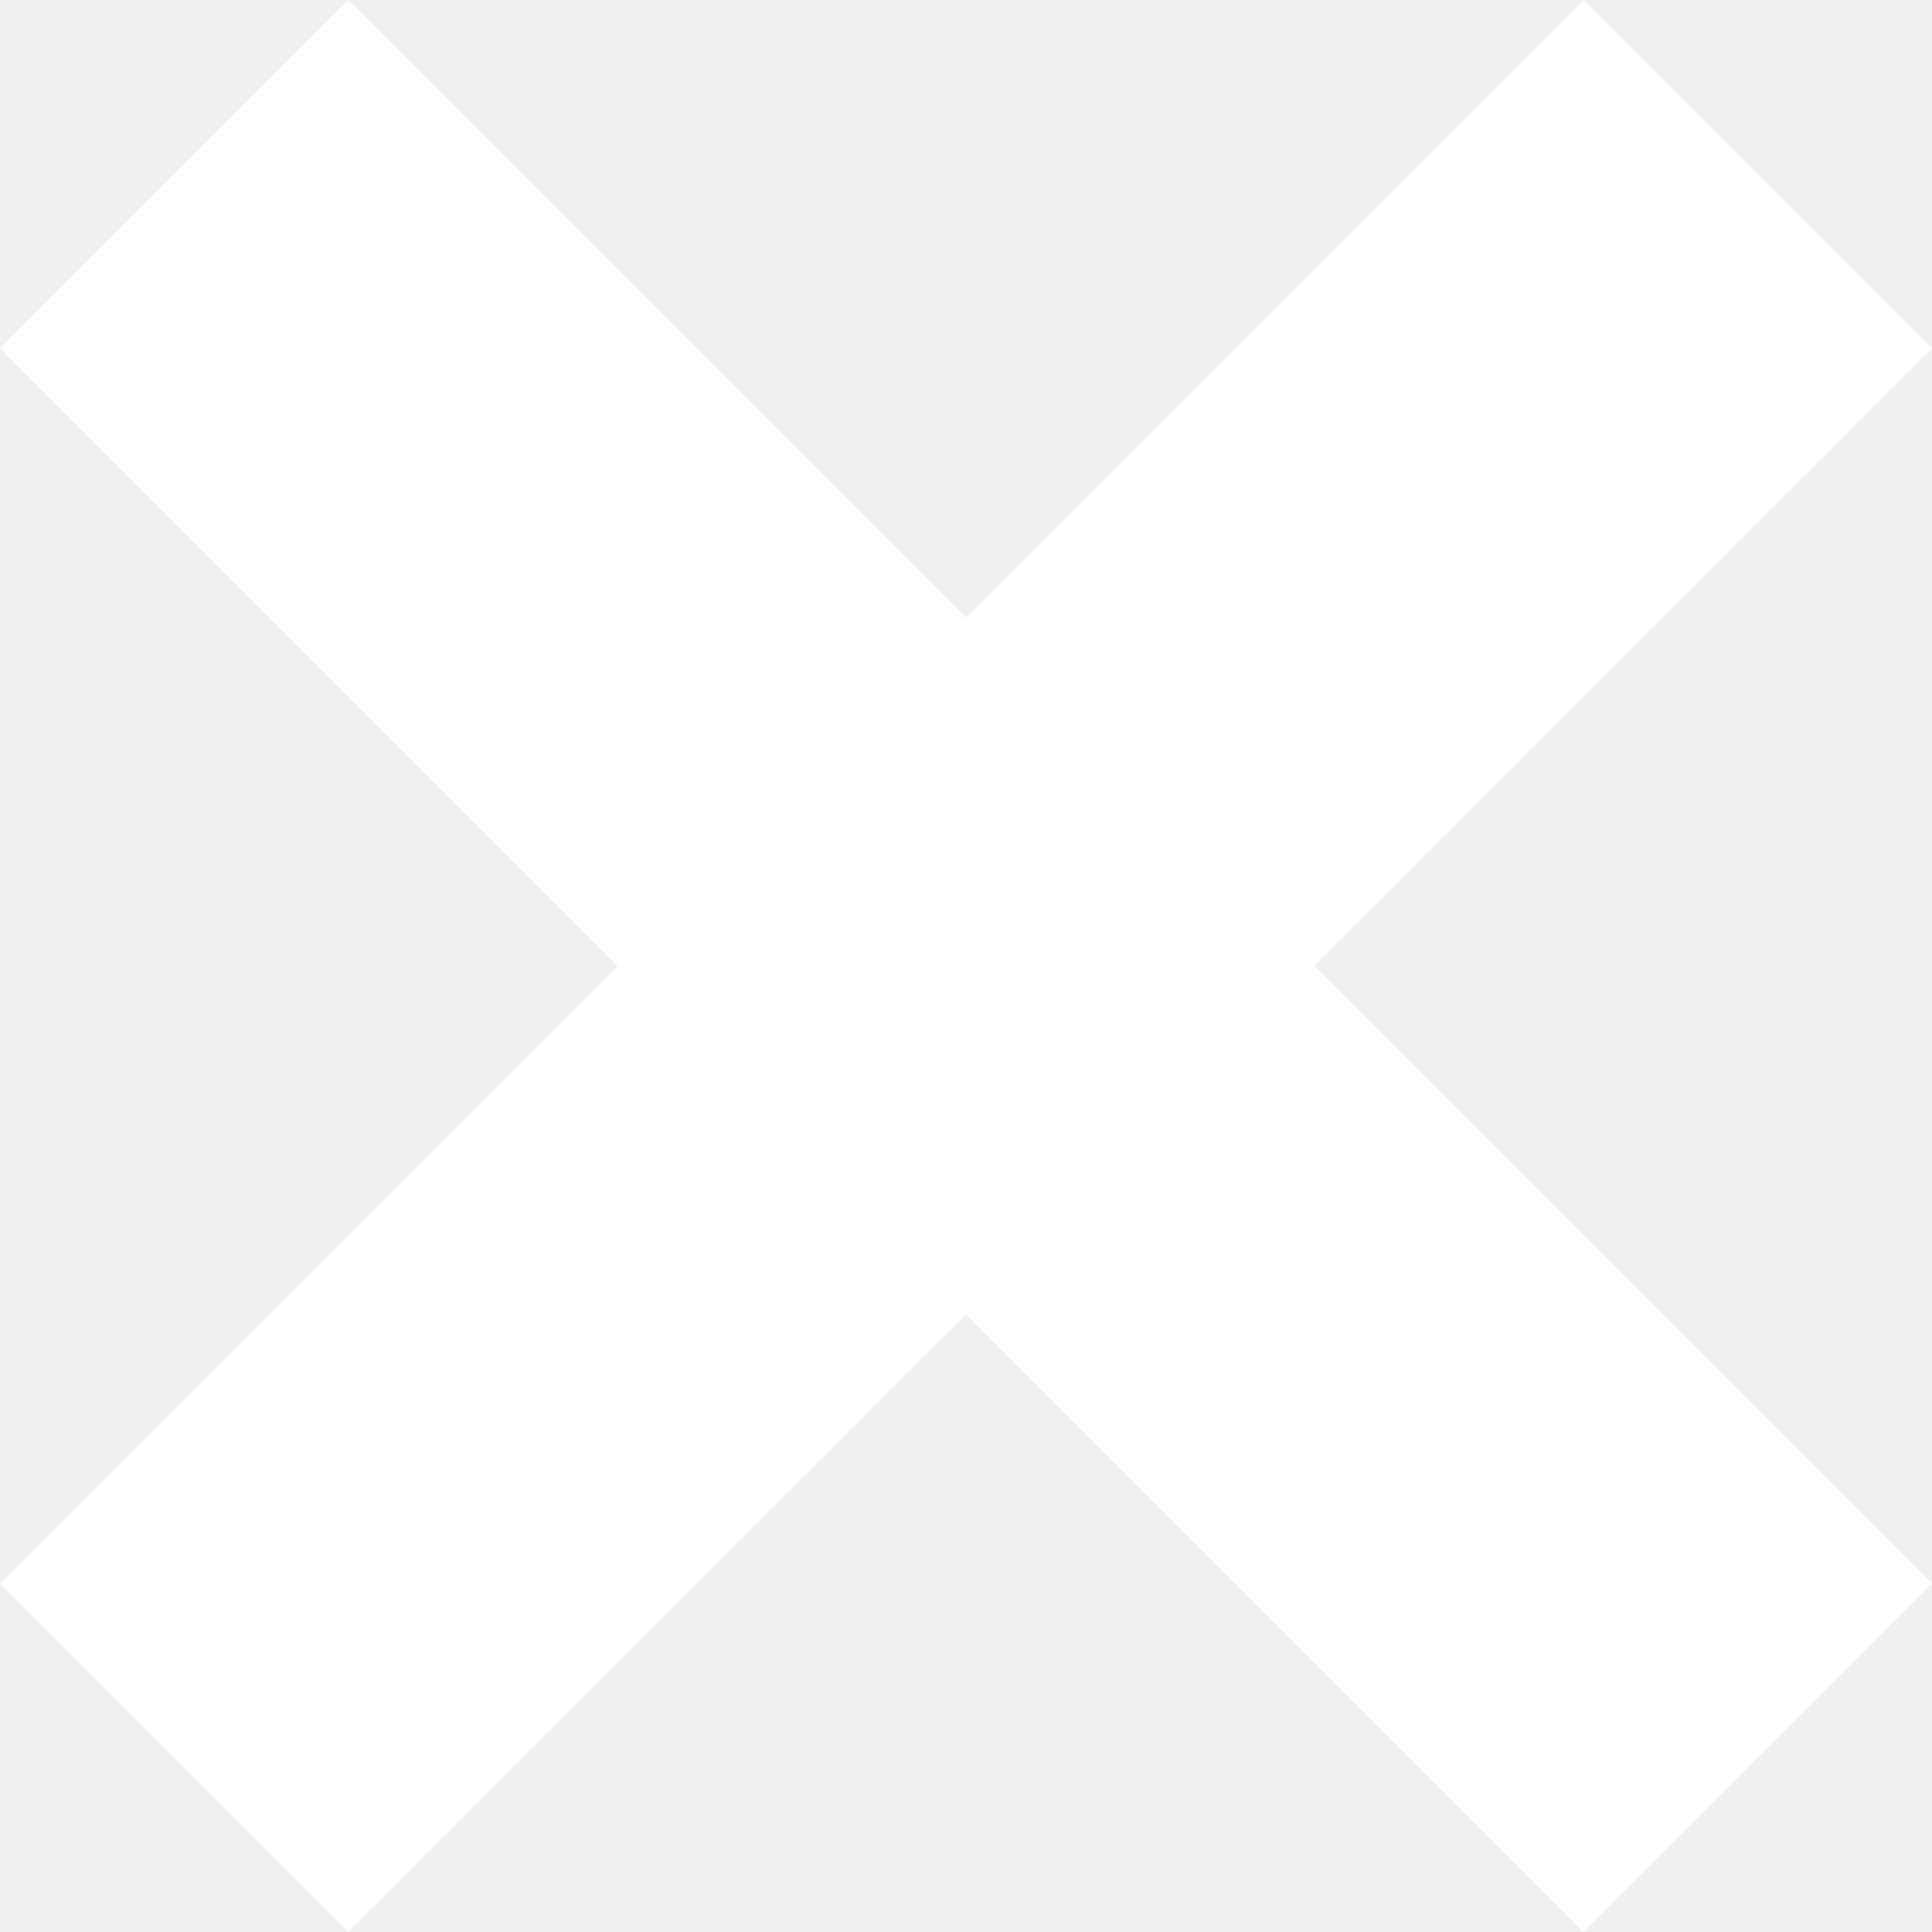
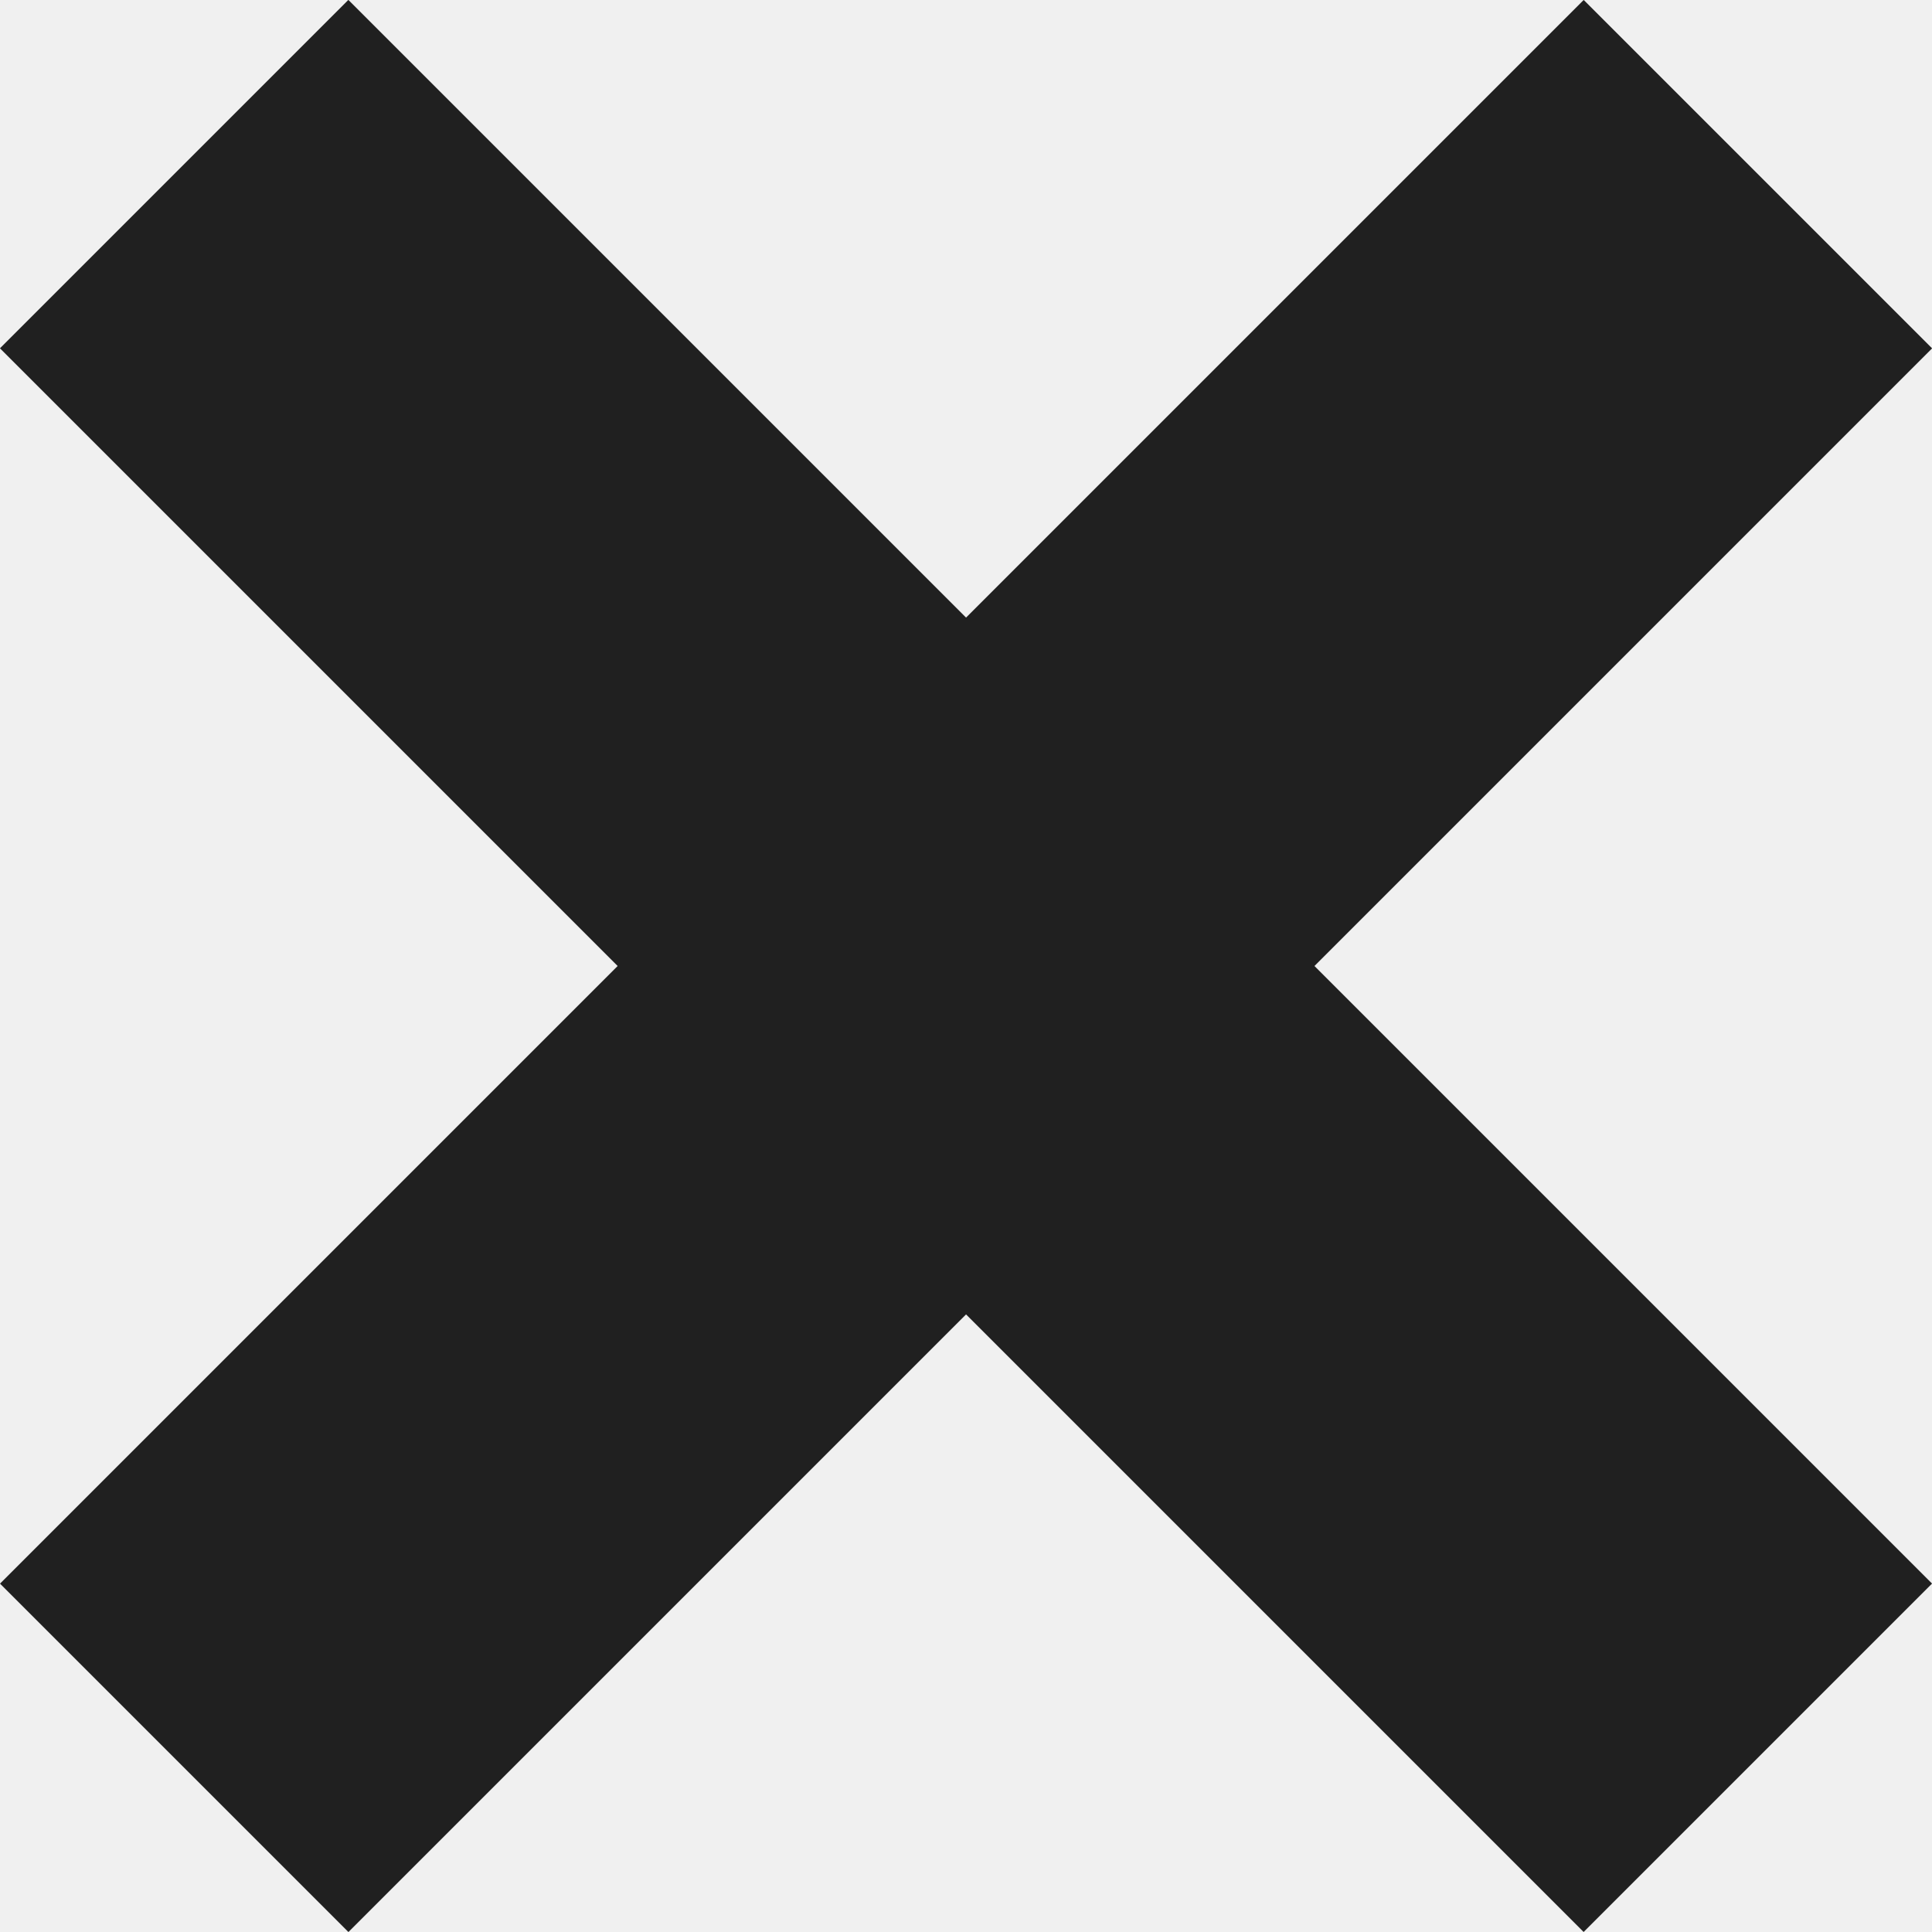
<svg xmlns="http://www.w3.org/2000/svg" id="Layer_1" data-name="Layer 1" viewBox="0 0 32.78 32.78">
  <defs>
-     <style>.cls-1{fill:#ffffff;}</style>
+     <style>.x-white-cls-1{fill:#202020;}</style>
  </defs>
-   <rect class="cls-1" x="-2.61" y="12.21" width="38" height="8.36" transform="translate(16.39 -6.79) rotate(45)" />
-   <rect class="cls-1" x="-2.61" y="12.21" width="38" height="8.36" transform="translate(39.57 16.39) rotate(135)" />
+   <rect class="x-white-cls-1" x="-2.61" y="12.21" width="38" height="8.36" transform="translate(16.39 -6.79) rotate(45)" />
+   <rect class="x-white-cls-1" x="-2.61" y="12.21" width="38" height="8.36" transform="translate(39.57 16.39) rotate(135)" />
</svg>
